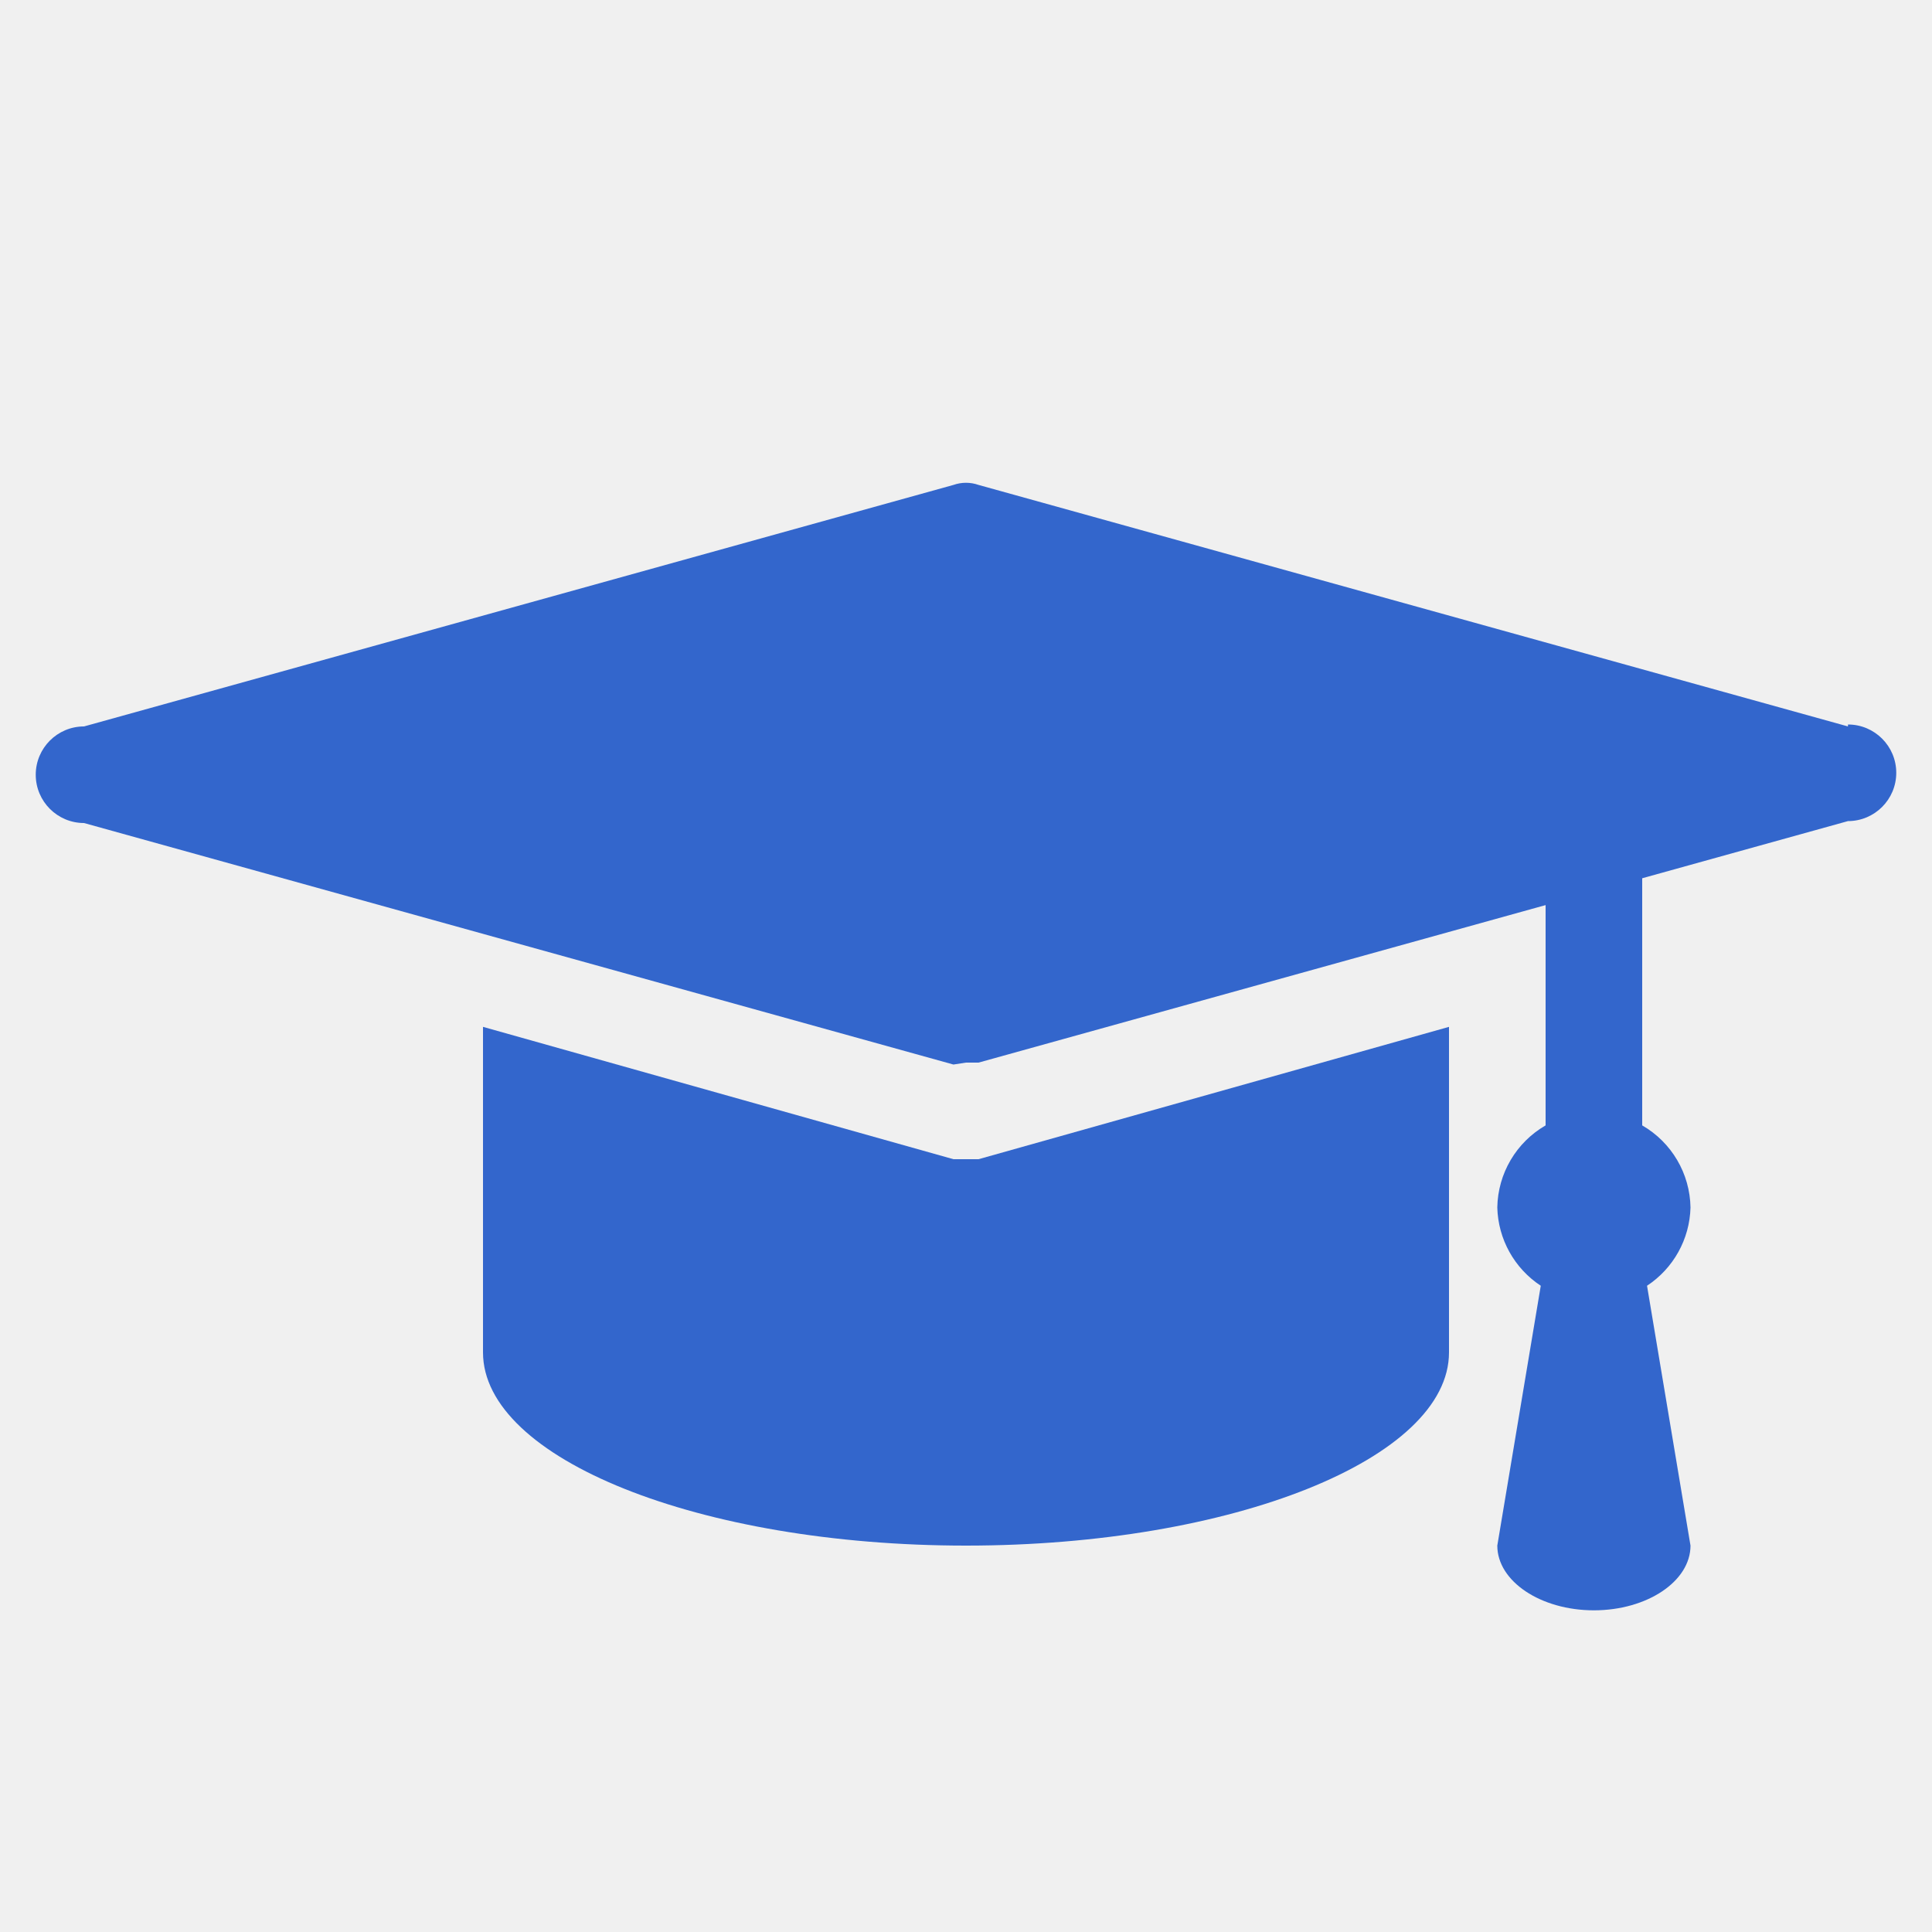
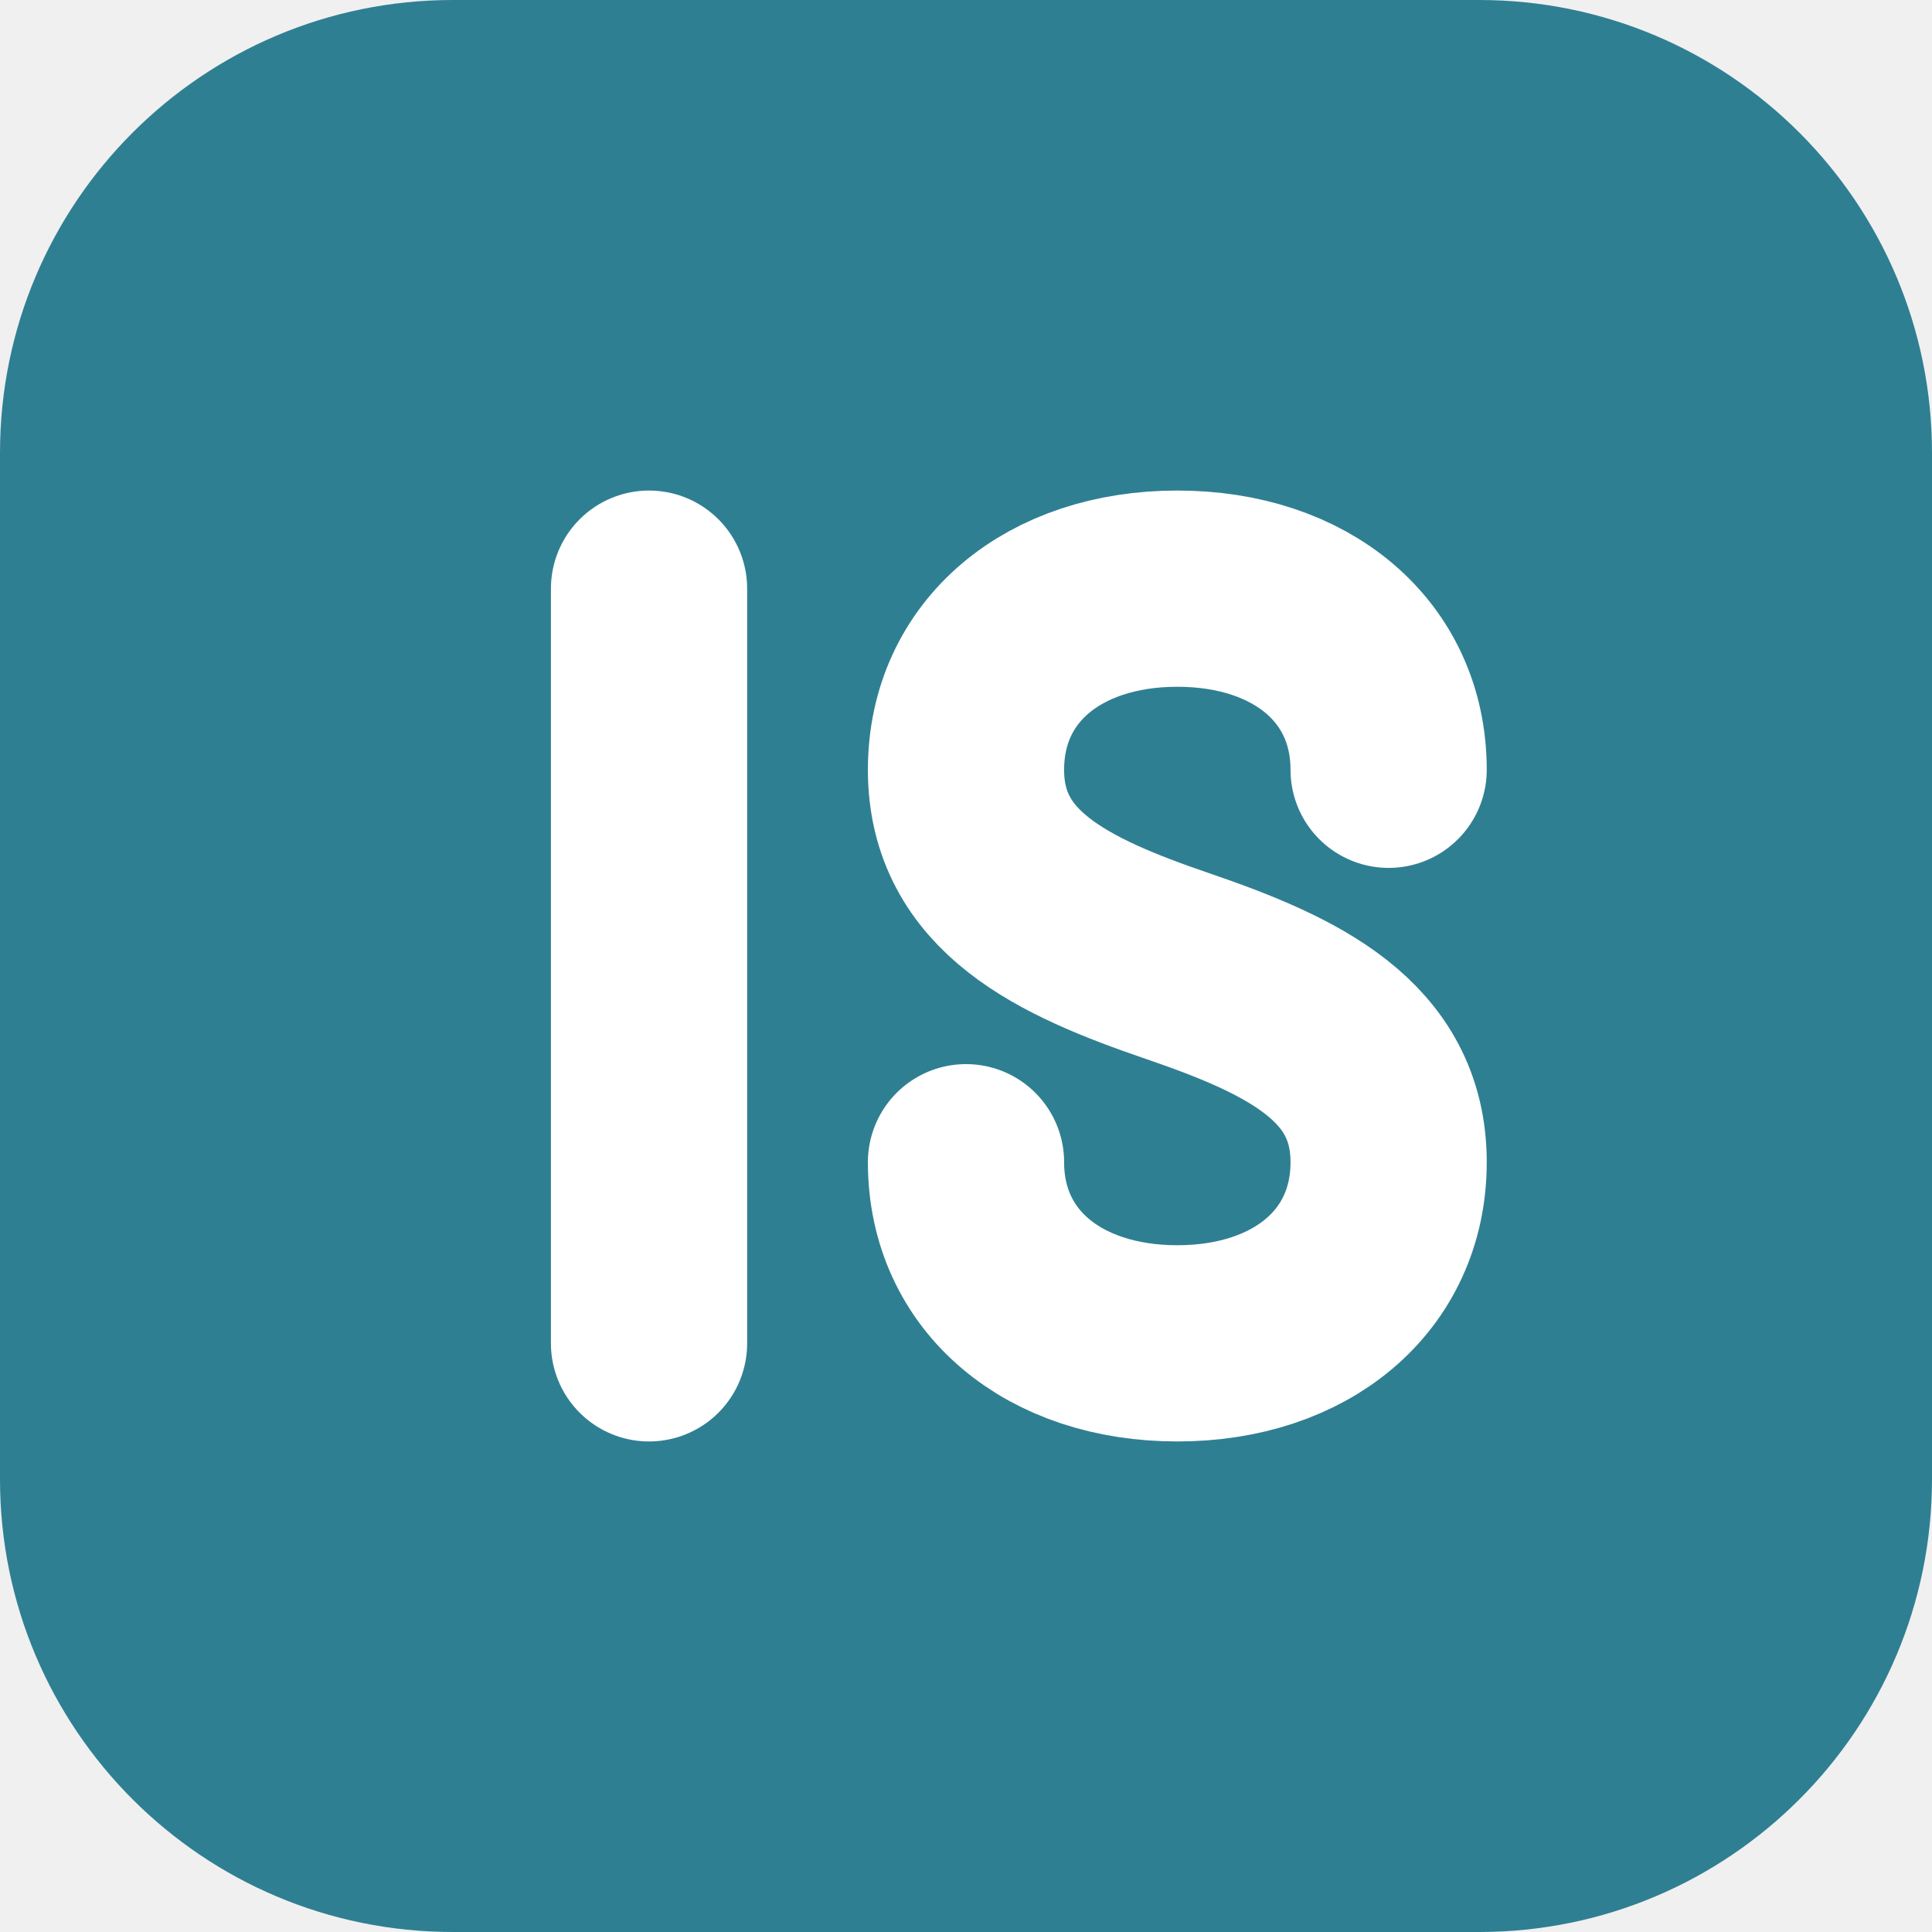
- <svg xmlns="http://www.w3.org/2000/svg" viewBox="2 2 20 20">
-   <path d="M12.13,14,12,14l-.13,0L7,12.63V16c0,1.1,2.24,2,5,2s5-.9,5-2V12.63Z" fill="#36c" />
-   <path d="M21.13,9.52l-9-2.5a.39.39,0,0,0-.26,0l-9,2.5a.5.5,0,0,0,0,1l9,2.5L12,13l.13,0,9-2.5a.5.5,0,0,0,0-1Z" fill="#36c" />
-   <path d="M19.5,14.5a1,1,0,0,0-.5-.85V10H18v3.65a1,1,0,0,0-.5.85,1,1,0,0,0,.45.81L17.5,18c0,.37.45.67,1,.67s1-.3,1-.67l-.45-2.69A1,1,0,0,0,19.5,14.5Z" fill="#36c" />
+ <svg xmlns="http://www.w3.org/2000/svg" viewBox="0 0 64 64">
+   <rect width="64" height="64" rx="15" fill="#2f7f93" />
+   <g fill="none" stroke="#fff" stroke-width="6.5" stroke-linecap="round" stroke-linejoin="round">
+     <path d="M21.5 19.5v25" />
+     <path d="M46 25.5c0-3.6-2.9-6-7-6s-7 2.4-7 6c0 3.7 3.2 5.2 7 6.5s7 2.8 7 6.500c0 3.600-2.900 6-7 6s-7-2.400-7-6" />
+   </g>
</svg>
